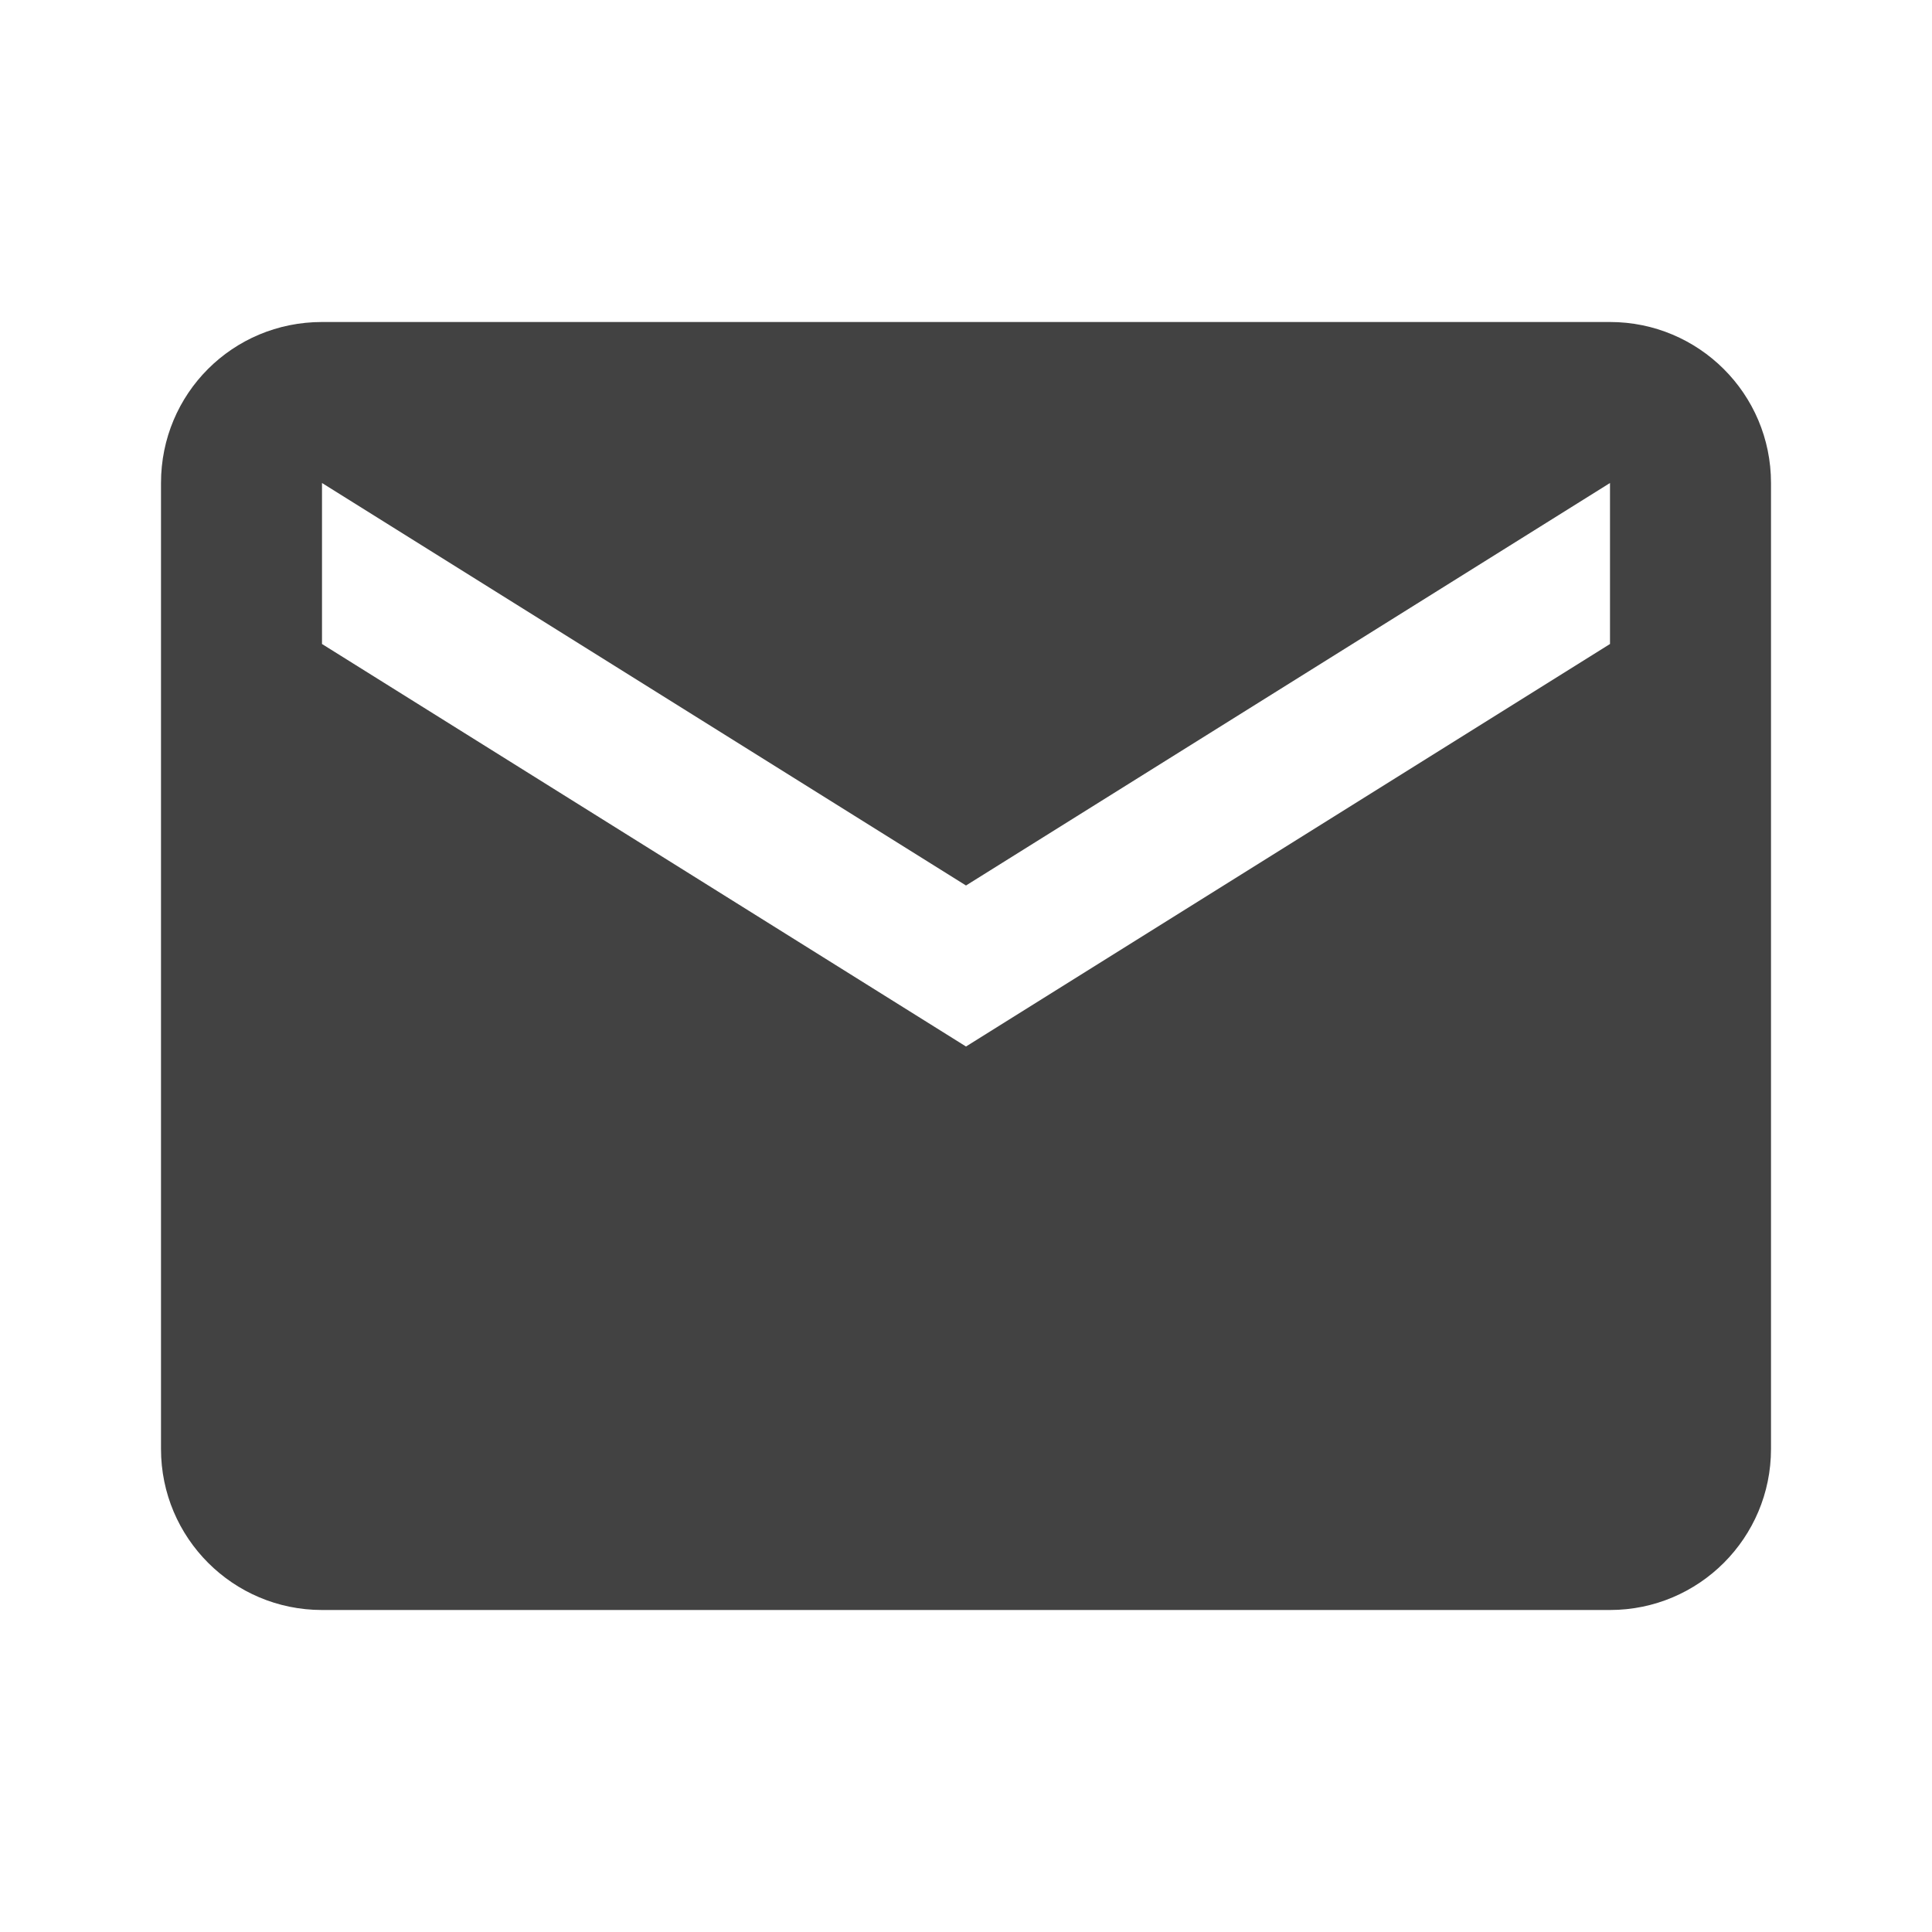
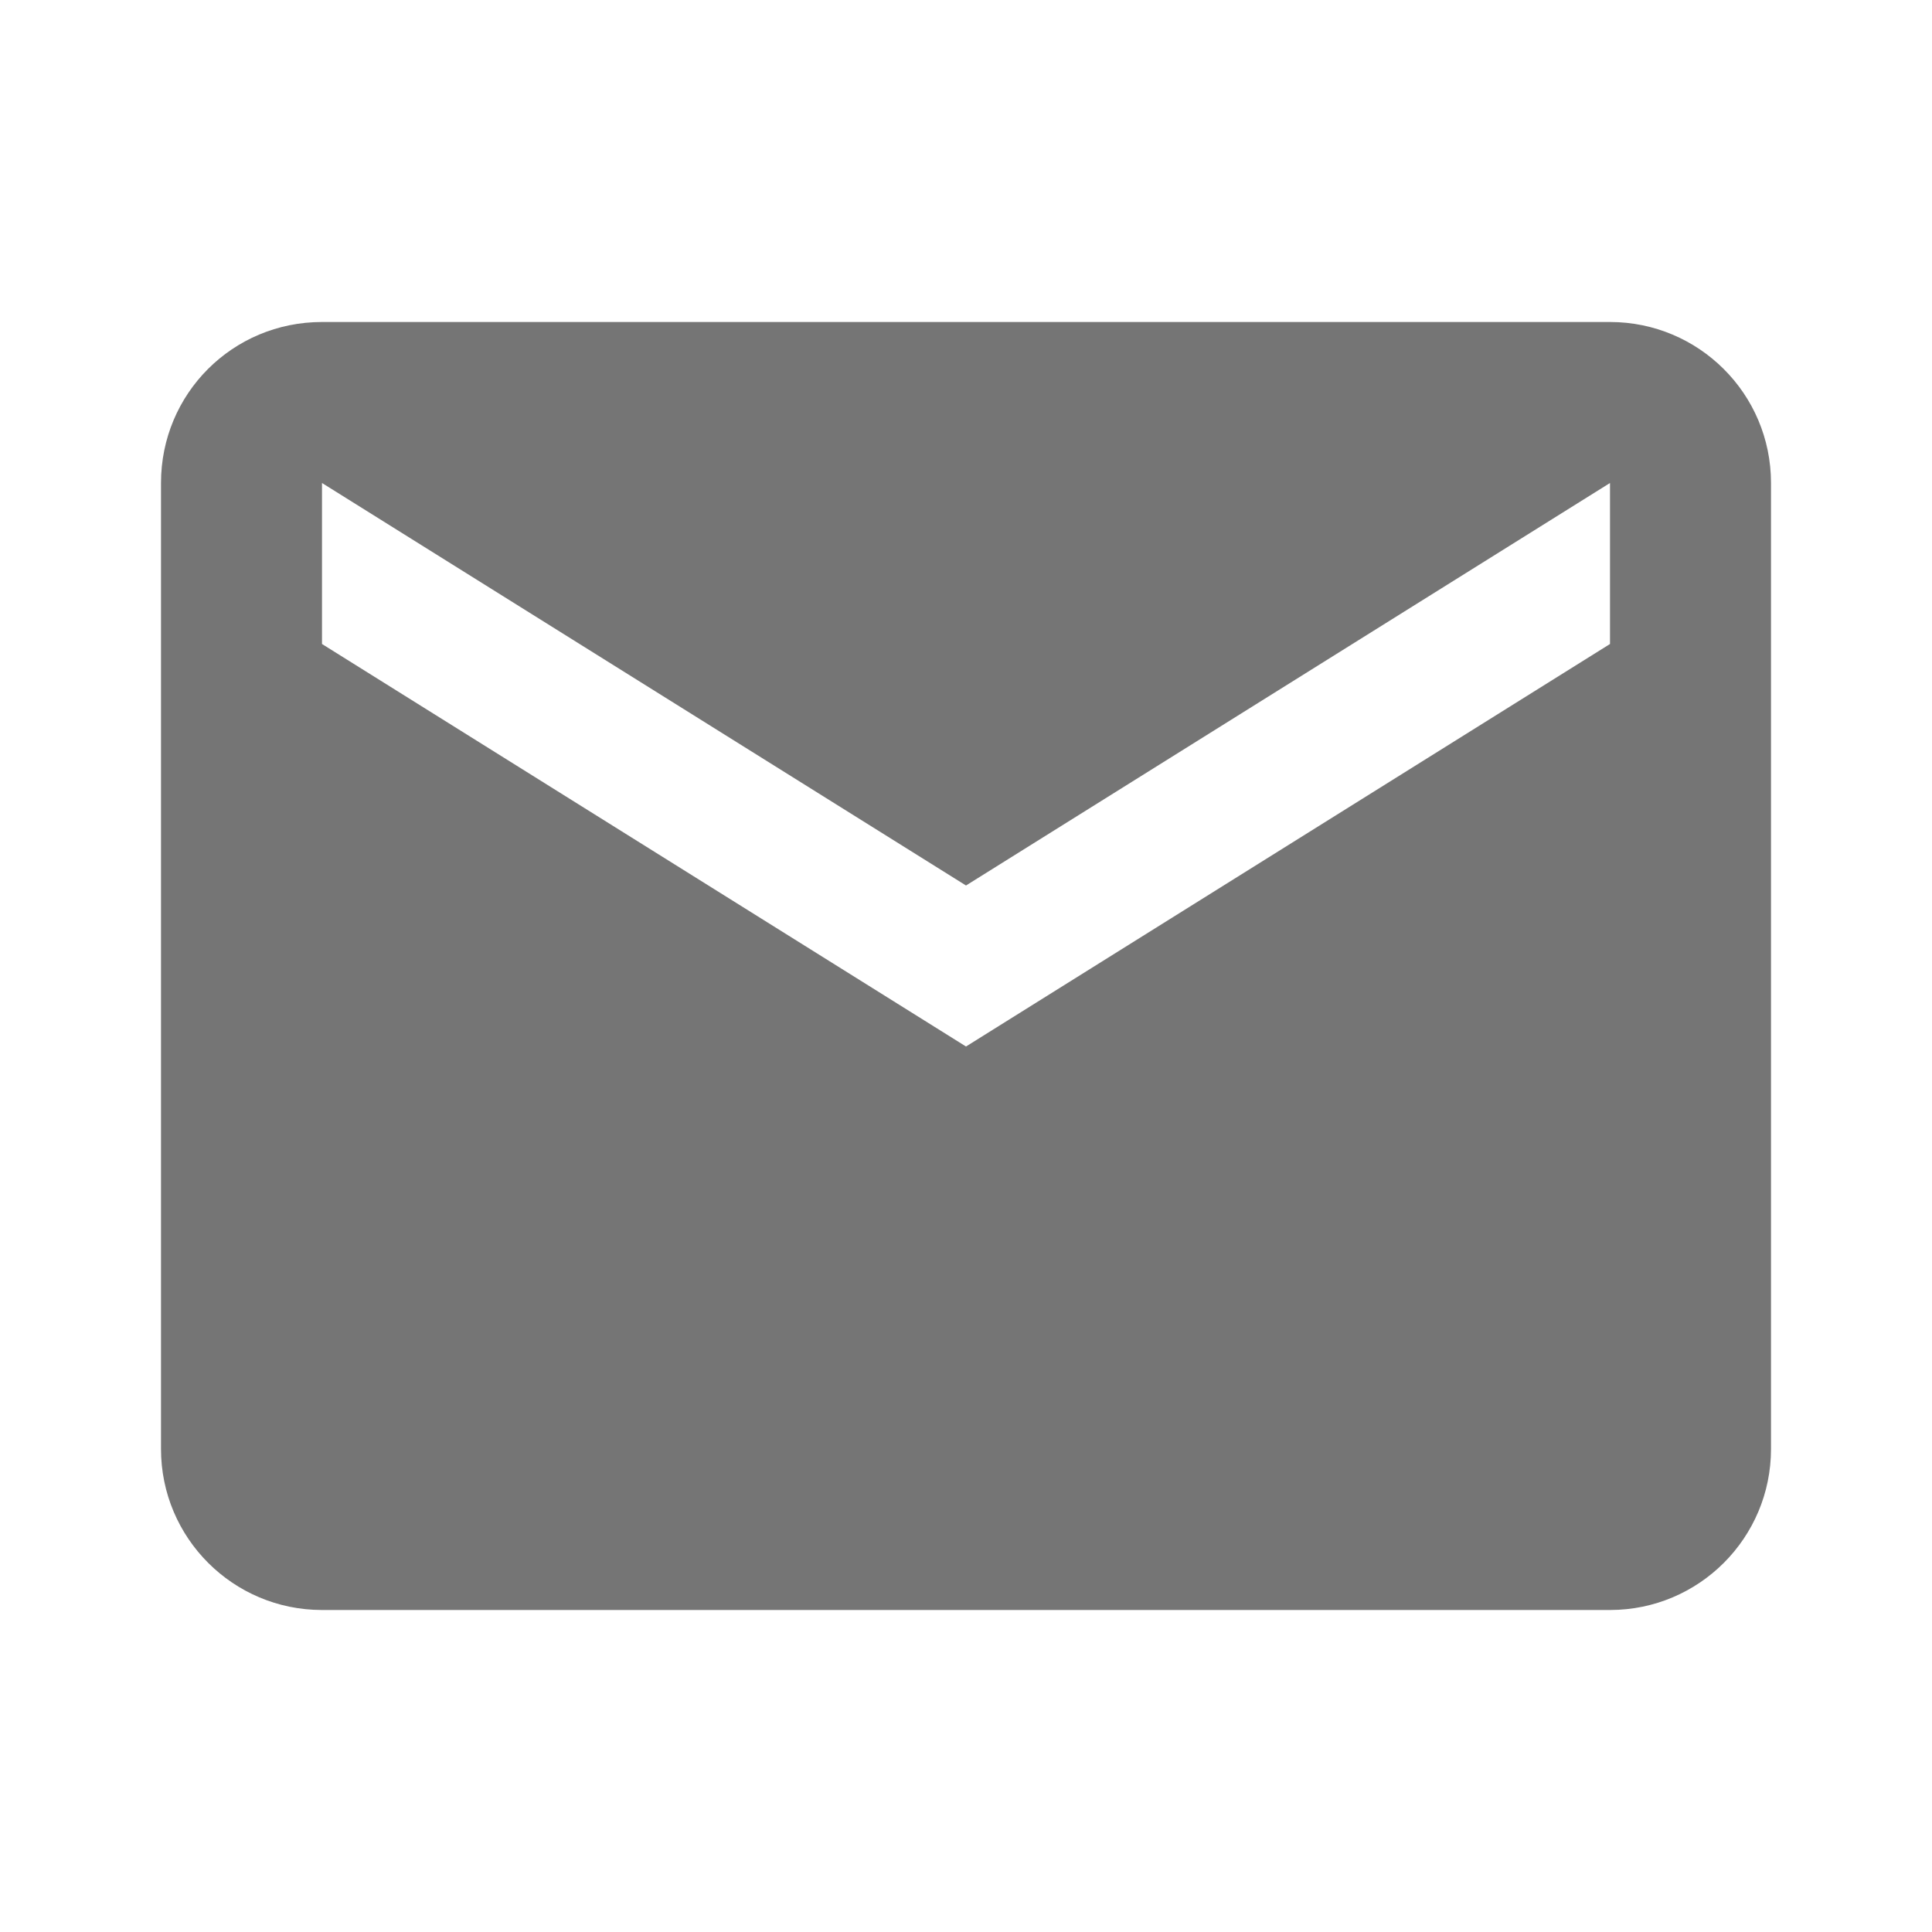
<svg xmlns="http://www.w3.org/2000/svg" version="1.1" width="24" height="24" viewBox="0 0 24 24">
-   <path fill="rgba(0, 0, 0, 0.74)" d="M20,8L12,13L4,8V6L12,11L20,6M20,4H4C2.89,4 2,4.89 2,6V18A2,2 0 0,0 4,20H20A2,2 0 0,0 22,18V6C22,4.89 21.1,4 20,4Z" />
+   <path fill="rgba(0, 0, 0, 0.54)" d="M20,8L12,13L4,8V6L12,11L20,6M20,4H4C2.89,4 2,4.89 2,6V18A2,2 0 0,0 4,20H20A2,2 0 0,0 22,18V6C22,4.89 21.1,4 20,4Z" />
</svg>
